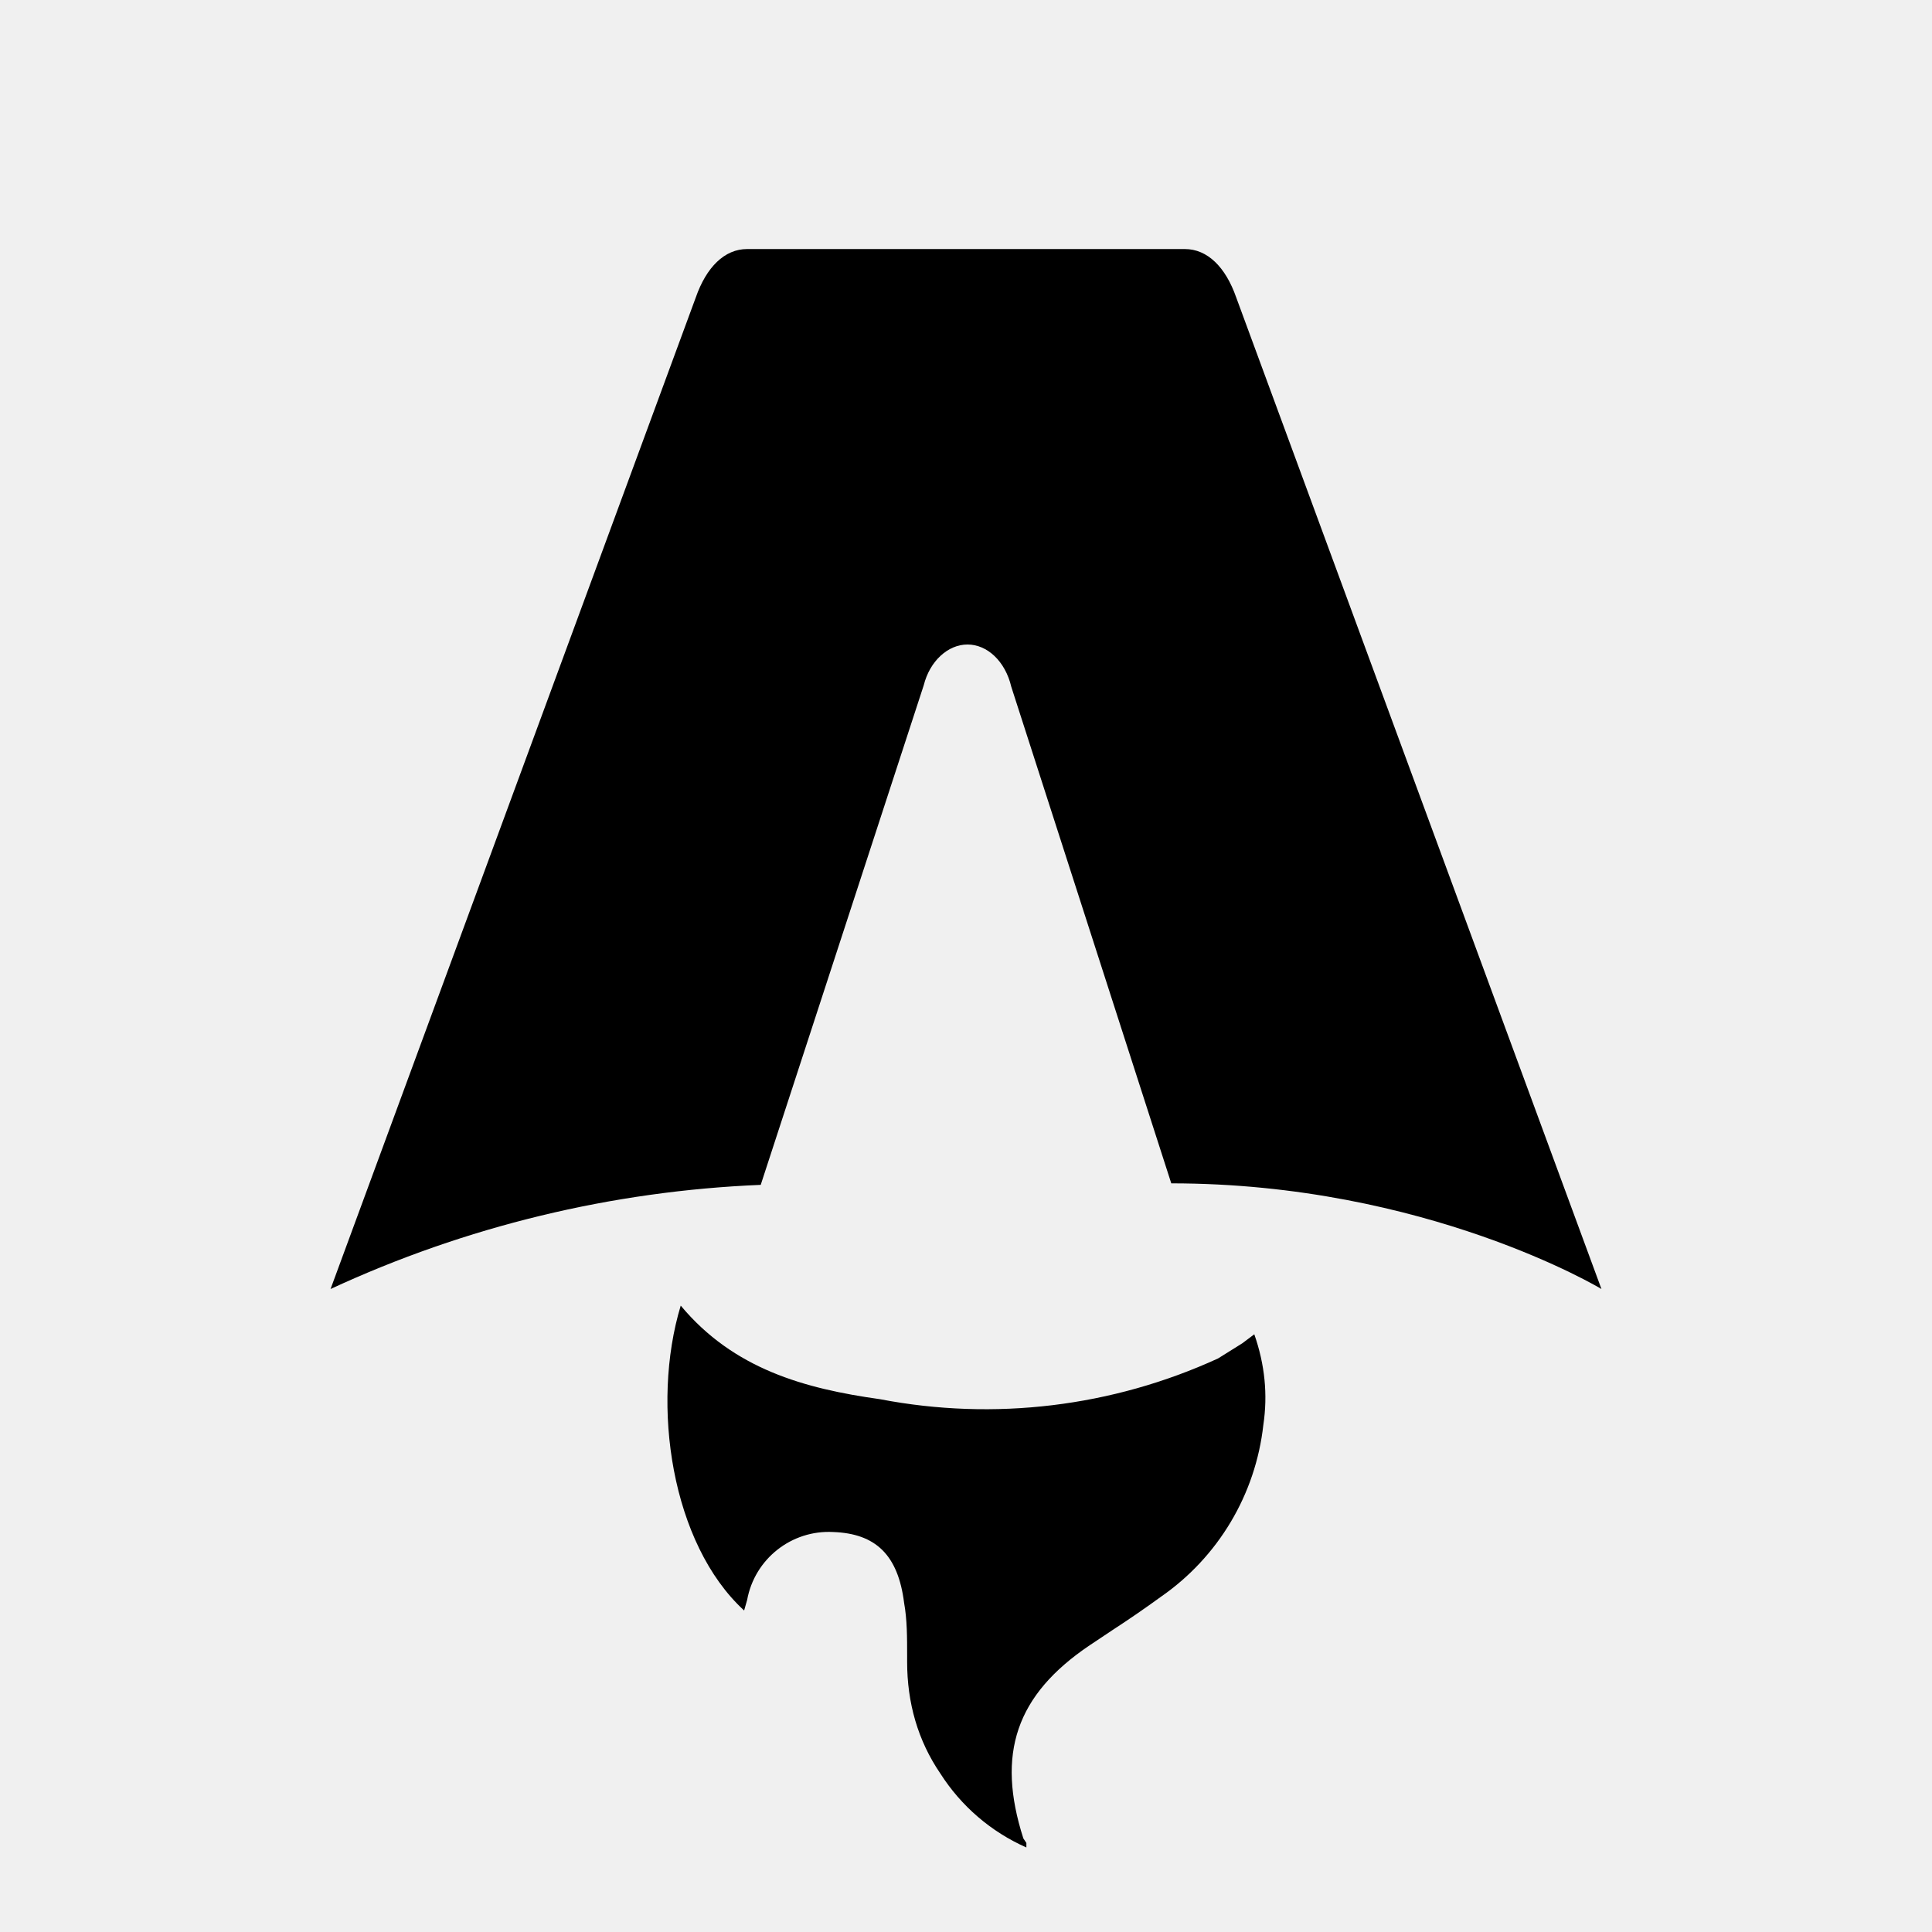
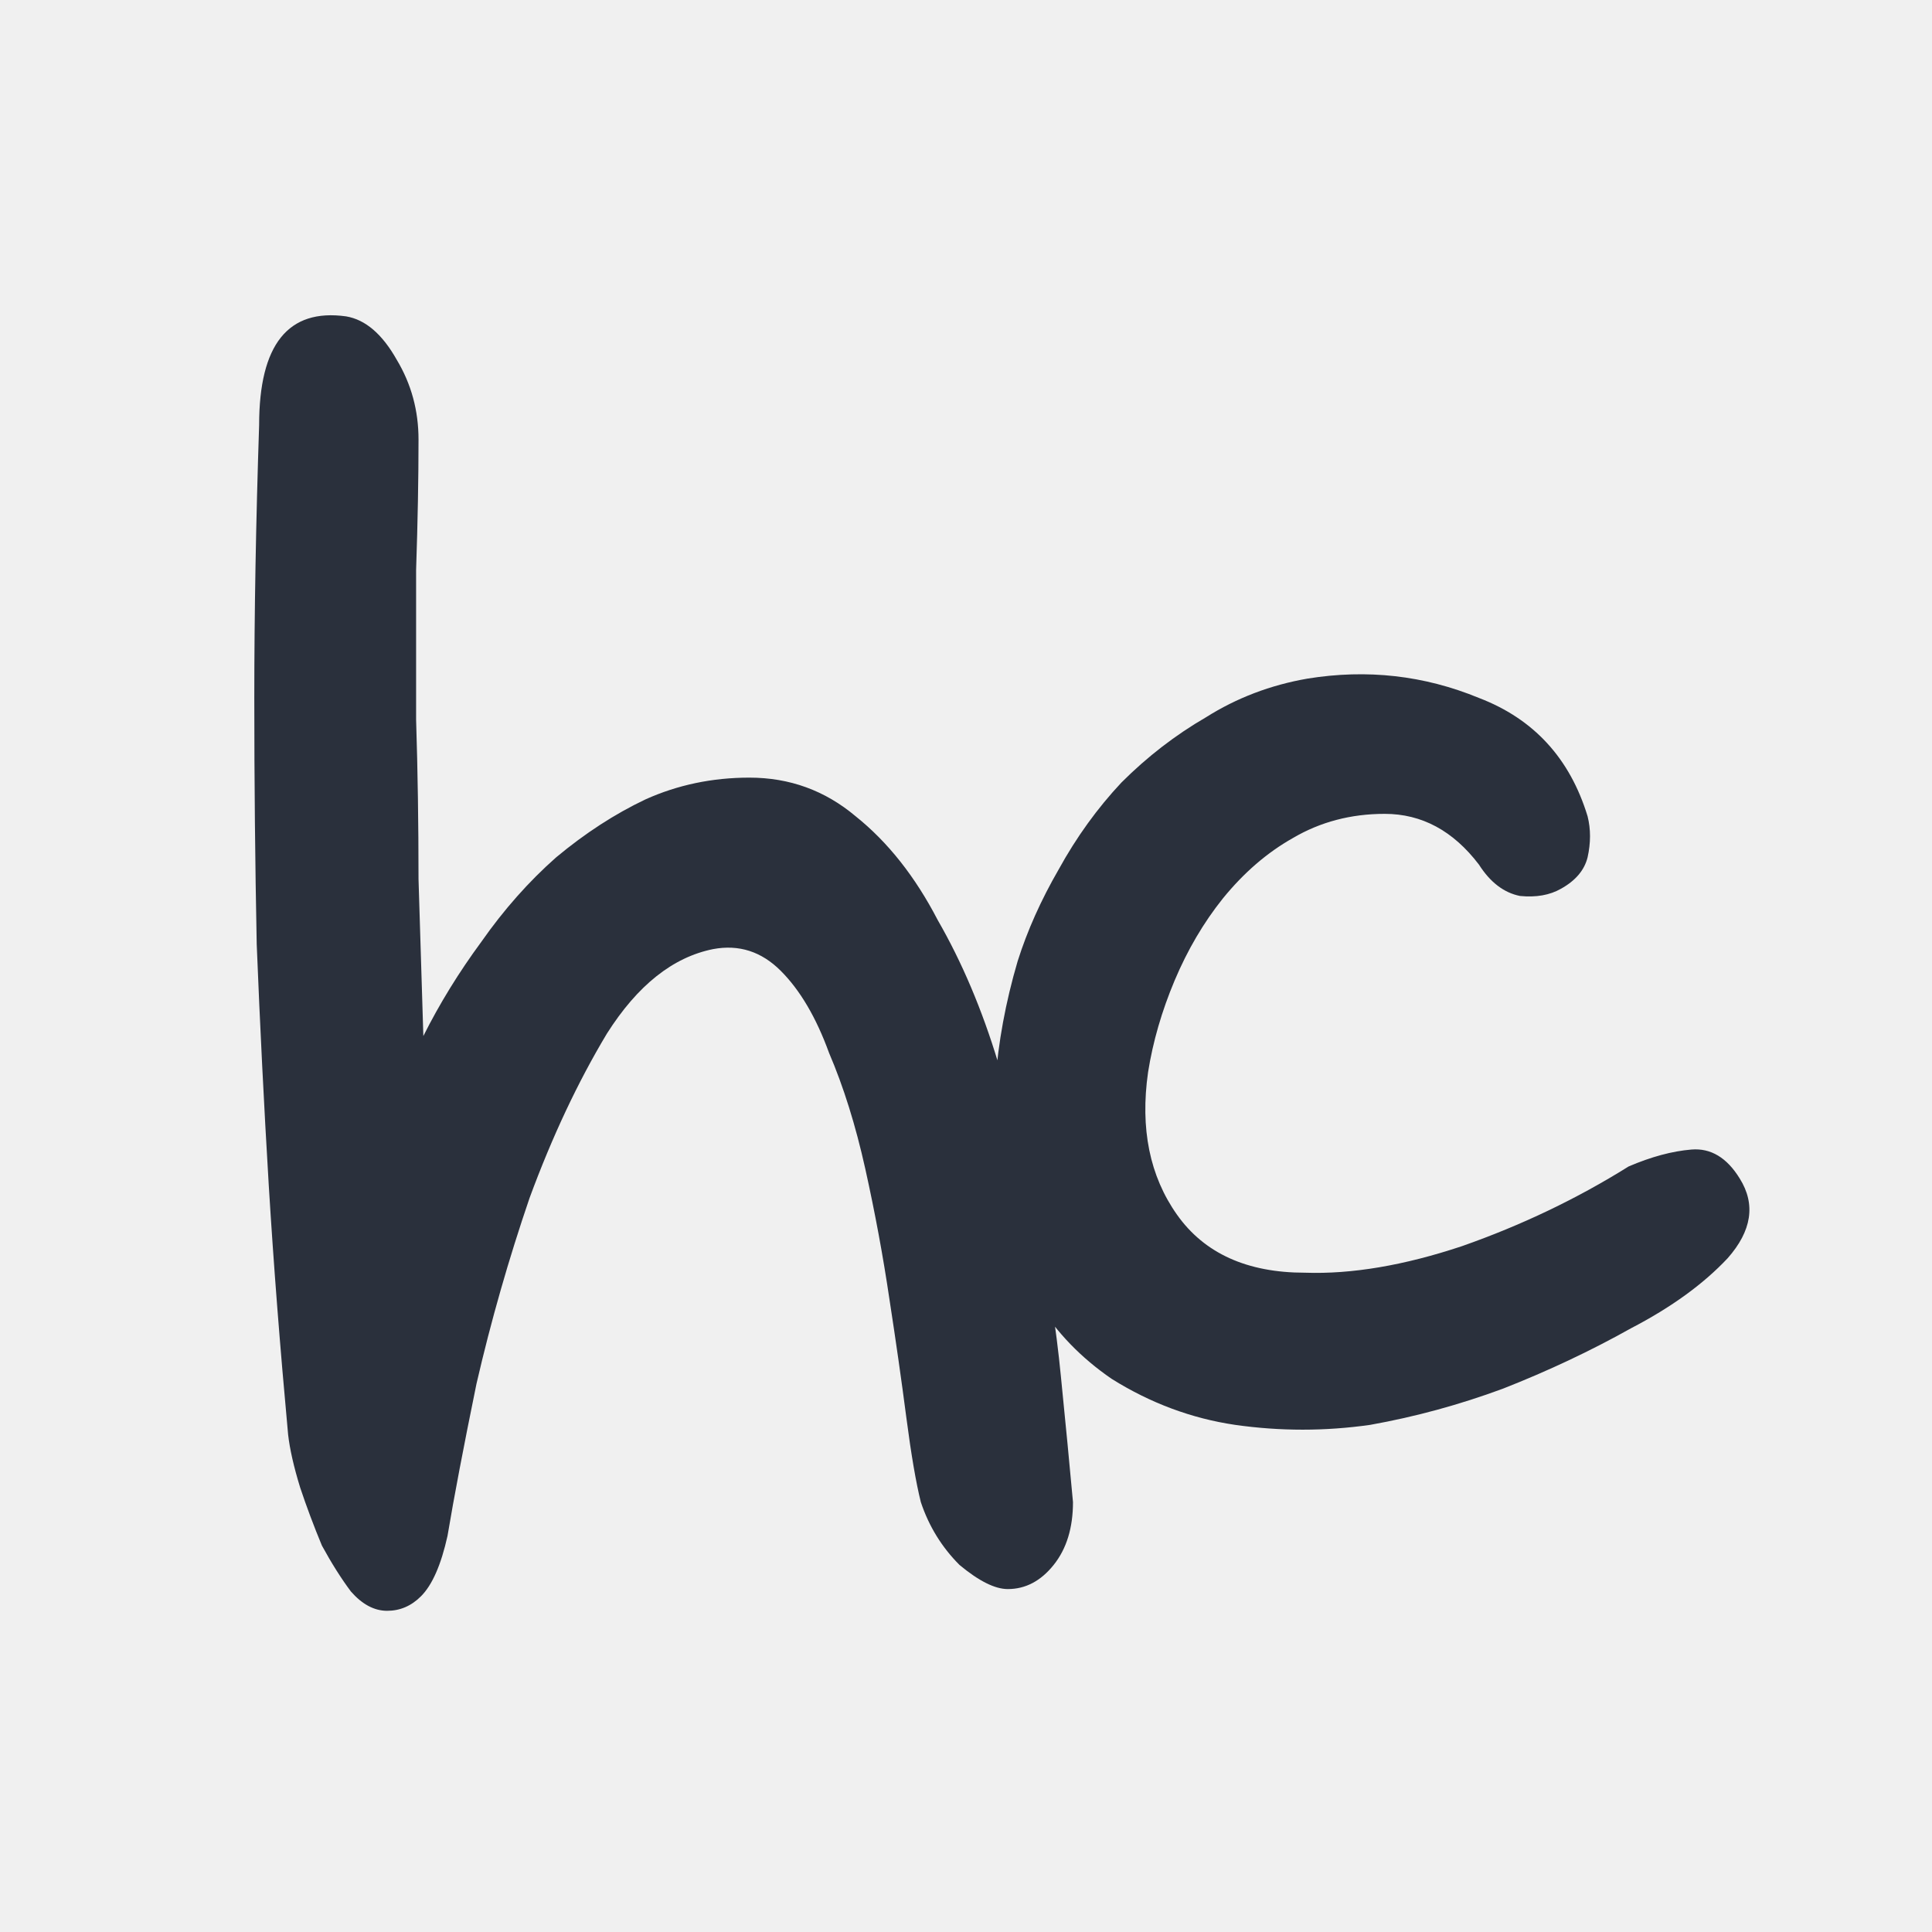
- <svg xmlns="http://www.w3.org/2000/svg" fill="none" viewBox="0 0 128 128">
-   <path d="M50.4 78.5a75.1 75.1 0 0 0-28.5 6.9l24.2-65.7c.7-2 1.9-3.2 3.4-3.2h29c1.5 0 2.7 1.2 3.4 3.2l24.2 65.7s-11.6-7-28.5-7L67 45.5c-.4-1.7-1.6-2.8-2.9-2.8-1.3 0-2.5 1.1-2.9 2.7L50.4 78.5Zm-1.1 28.2Zm-4.2-20.2c-2 6.6-.6 15.8 4.2 20.2a17.5 17.5 0 0 1 .2-.7 5.5 5.5 0 0 1 5.7-4.5c2.8.1 4.3 1.5 4.7 4.7.2 1.1.2 2.3.2 3.5v.4c0 2.7.7 5.2 2.2 7.4a13 13 0 0 0 5.7 4.9v-.3l-.2-.3c-1.8-5.6-.5-9.5 4.4-12.8l1.5-1a73 73 0 0 0 3.2-2.2 16 16 0 0 0 6.8-11.4c.3-2 .1-4-.6-6l-.8.6-1.6 1a37 37 0 0 1-22.4 2.7c-5-.7-9.7-2-13.2-6.2Z" />
+ <svg xmlns="http://www.w3.org/2000/svg" width="64" height="64" viewBox="0 0 64 64" fill="none">
  <style>
-         path { fill: #000; }
-         @media (prefers-color-scheme: dark) {
-             path { fill: #FFF; }
-         }
-     </style>
+   path { fill: #2A303C; }
+   @media (prefers-color-scheme: dark) {
+     path { fill: #B2CBD6; }
+   }
+ </style>
+   <g clip-path="url(#clip0_1353_7)">
+     <path d="M13.864 14.56C13.864 15.84 13.838 17.28 13.784 18.88C13.784 20.48 13.784 22.133 13.784 23.84C13.838 25.547 13.864 27.307 13.864 29.12C13.918 30.933 13.971 32.667 14.024 34.32C14.558 33.253 15.198 32.213 15.944 31.2C16.691 30.133 17.518 29.2 18.424 28.4C19.384 27.6 20.371 26.96 21.384 26.48C22.451 26 23.598 25.76 24.824 25.76C26.158 25.76 27.331 26.187 28.344 27.04C29.411 27.893 30.318 29.04 31.064 30.48C31.864 31.867 32.531 33.44 33.064 35.2C33.598 36.907 34.024 38.667 34.344 40.48C34.718 42.24 34.984 43.947 35.144 45.6C35.304 47.2 35.438 48.587 35.544 49.76C35.544 50.613 35.331 51.307 34.904 51.84C34.478 52.373 33.971 52.64 33.384 52.64C32.958 52.64 32.424 52.373 31.784 51.84C31.198 51.253 30.771 50.56 30.504 49.76C30.344 49.12 30.184 48.187 30.024 46.96C29.864 45.733 29.678 44.427 29.464 43.04C29.251 41.6 28.984 40.16 28.664 38.72C28.344 37.28 27.944 36 27.464 34.88C27.038 33.707 26.504 32.8 25.864 32.16C25.224 31.52 24.478 31.28 23.624 31.44C22.291 31.707 21.118 32.64 20.104 34.24C19.144 35.84 18.291 37.653 17.544 39.68C16.851 41.707 16.264 43.76 15.784 45.84C15.358 47.92 15.038 49.6 14.824 50.88C14.611 51.84 14.318 52.507 13.944 52.88C13.624 53.2 13.251 53.36 12.824 53.36C12.398 53.36 11.998 53.147 11.624 52.72C11.304 52.293 10.984 51.787 10.664 51.2C10.398 50.56 10.158 49.92 9.944 49.28C9.731 48.587 9.598 48 9.544 47.52C9.278 44.64 9.064 41.893 8.904 39.28C8.744 36.613 8.611 33.947 8.504 31.28C8.451 28.613 8.424 25.893 8.424 23.12C8.424 20.293 8.478 17.28 8.584 14.08C8.584 11.413 9.544 10.213 11.464 10.48C12.104 10.587 12.664 11.067 13.144 11.92C13.624 12.72 13.864 13.6 13.864 14.56ZM51.711 29.44C51.338 29.653 50.885 29.733 50.351 29.68C49.818 29.573 49.365 29.227 48.991 28.64C48.138 27.52 47.098 26.96 45.871 26.96C44.751 26.96 43.738 27.227 42.831 27.76C41.978 28.24 41.205 28.907 40.511 29.76C39.871 30.56 39.338 31.467 38.911 32.48C38.485 33.493 38.191 34.507 38.031 35.52C37.765 37.387 38.085 38.96 38.991 40.24C39.898 41.52 41.311 42.16 43.231 42.16C44.778 42.213 46.511 41.92 48.431 41.28C50.405 40.587 52.245 39.707 53.951 38.64C54.698 38.32 55.391 38.133 56.031 38.08C56.671 38.027 57.205 38.347 57.631 39.04C58.165 39.893 58.031 40.773 57.231 41.68C56.431 42.533 55.365 43.307 54.031 44C52.698 44.747 51.285 45.413 49.791 46C48.351 46.533 46.885 46.933 45.391 47.2C43.898 47.413 42.405 47.413 40.911 47.2C39.471 46.987 38.111 46.48 36.831 45.68C34.805 44.293 33.578 42.32 33.151 39.76C32.725 37.2 32.911 34.56 33.711 31.84C34.031 30.827 34.485 29.813 35.071 28.8C35.658 27.733 36.351 26.773 37.151 25.92C38.005 25.067 38.938 24.347 39.951 23.76C40.965 23.12 42.085 22.693 43.311 22.48C45.285 22.16 47.178 22.373 48.991 23.12C50.805 23.813 52.005 25.12 52.591 27.04C52.698 27.467 52.698 27.92 52.591 28.4C52.485 28.827 52.191 29.173 51.711 29.44Z" />
+   </g>
+   <defs>
+     <clipPath id="clip0_1353_7">
+       <rect width="64" height="64" fill="white" />
+     </clipPath>
+   </defs>
</svg>
